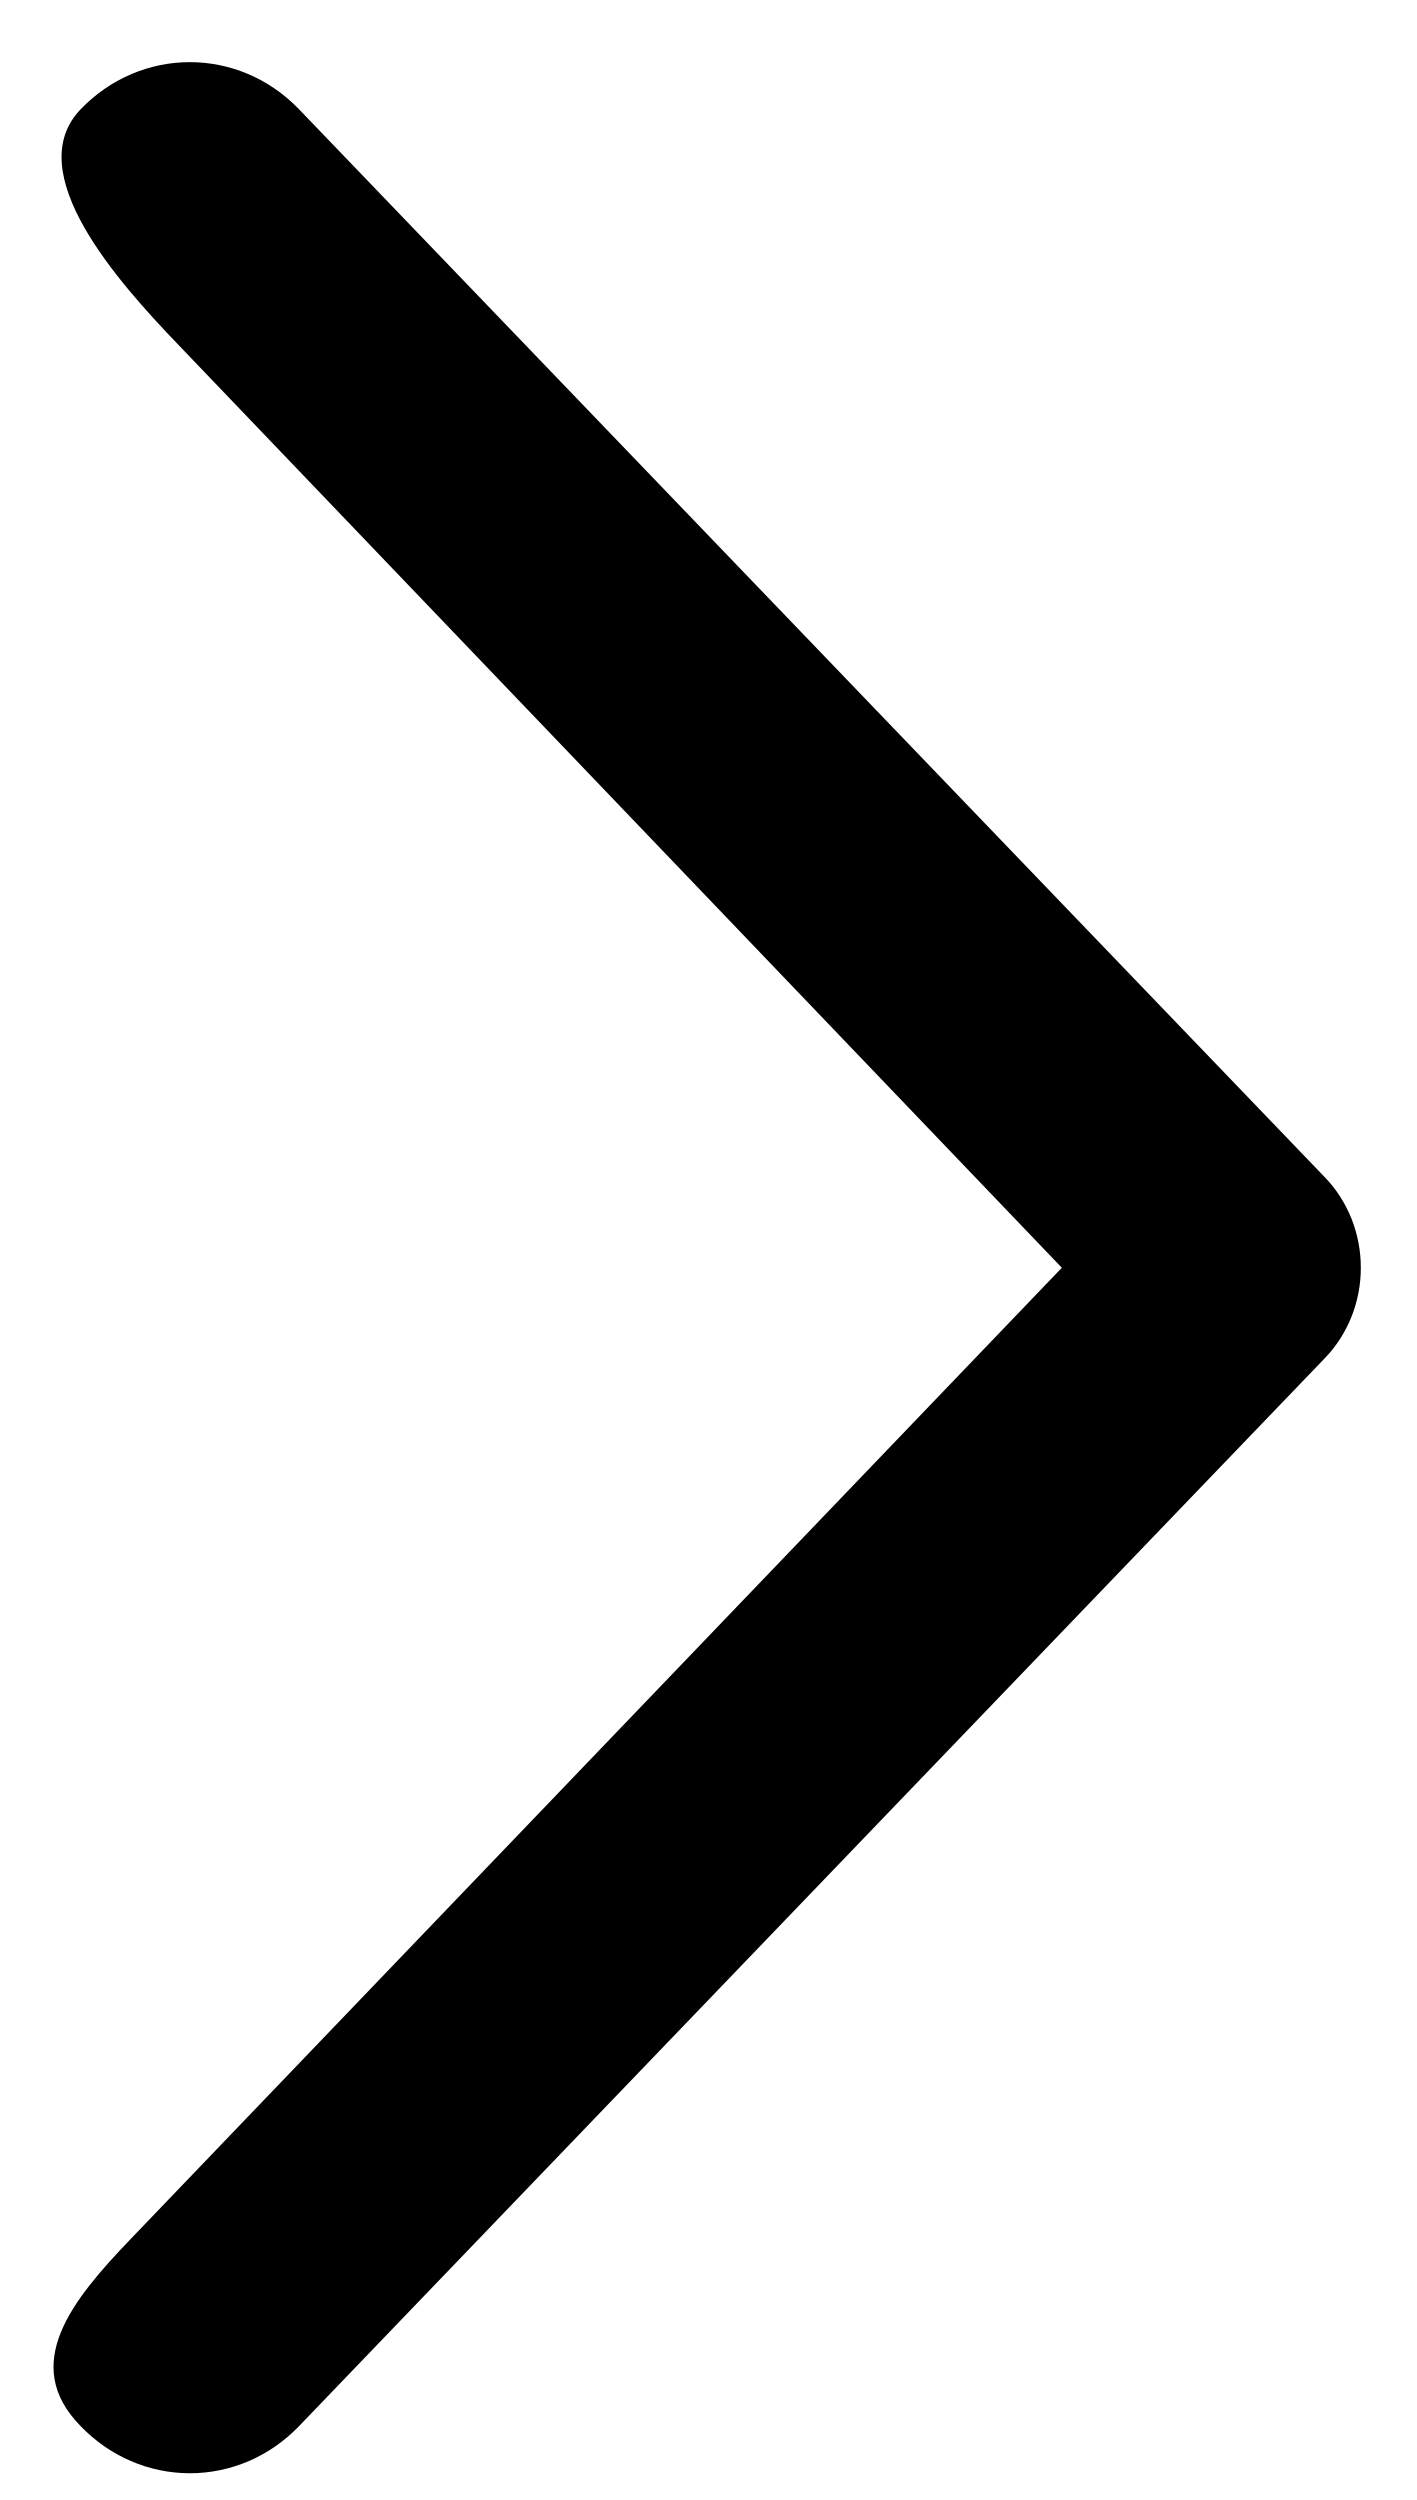
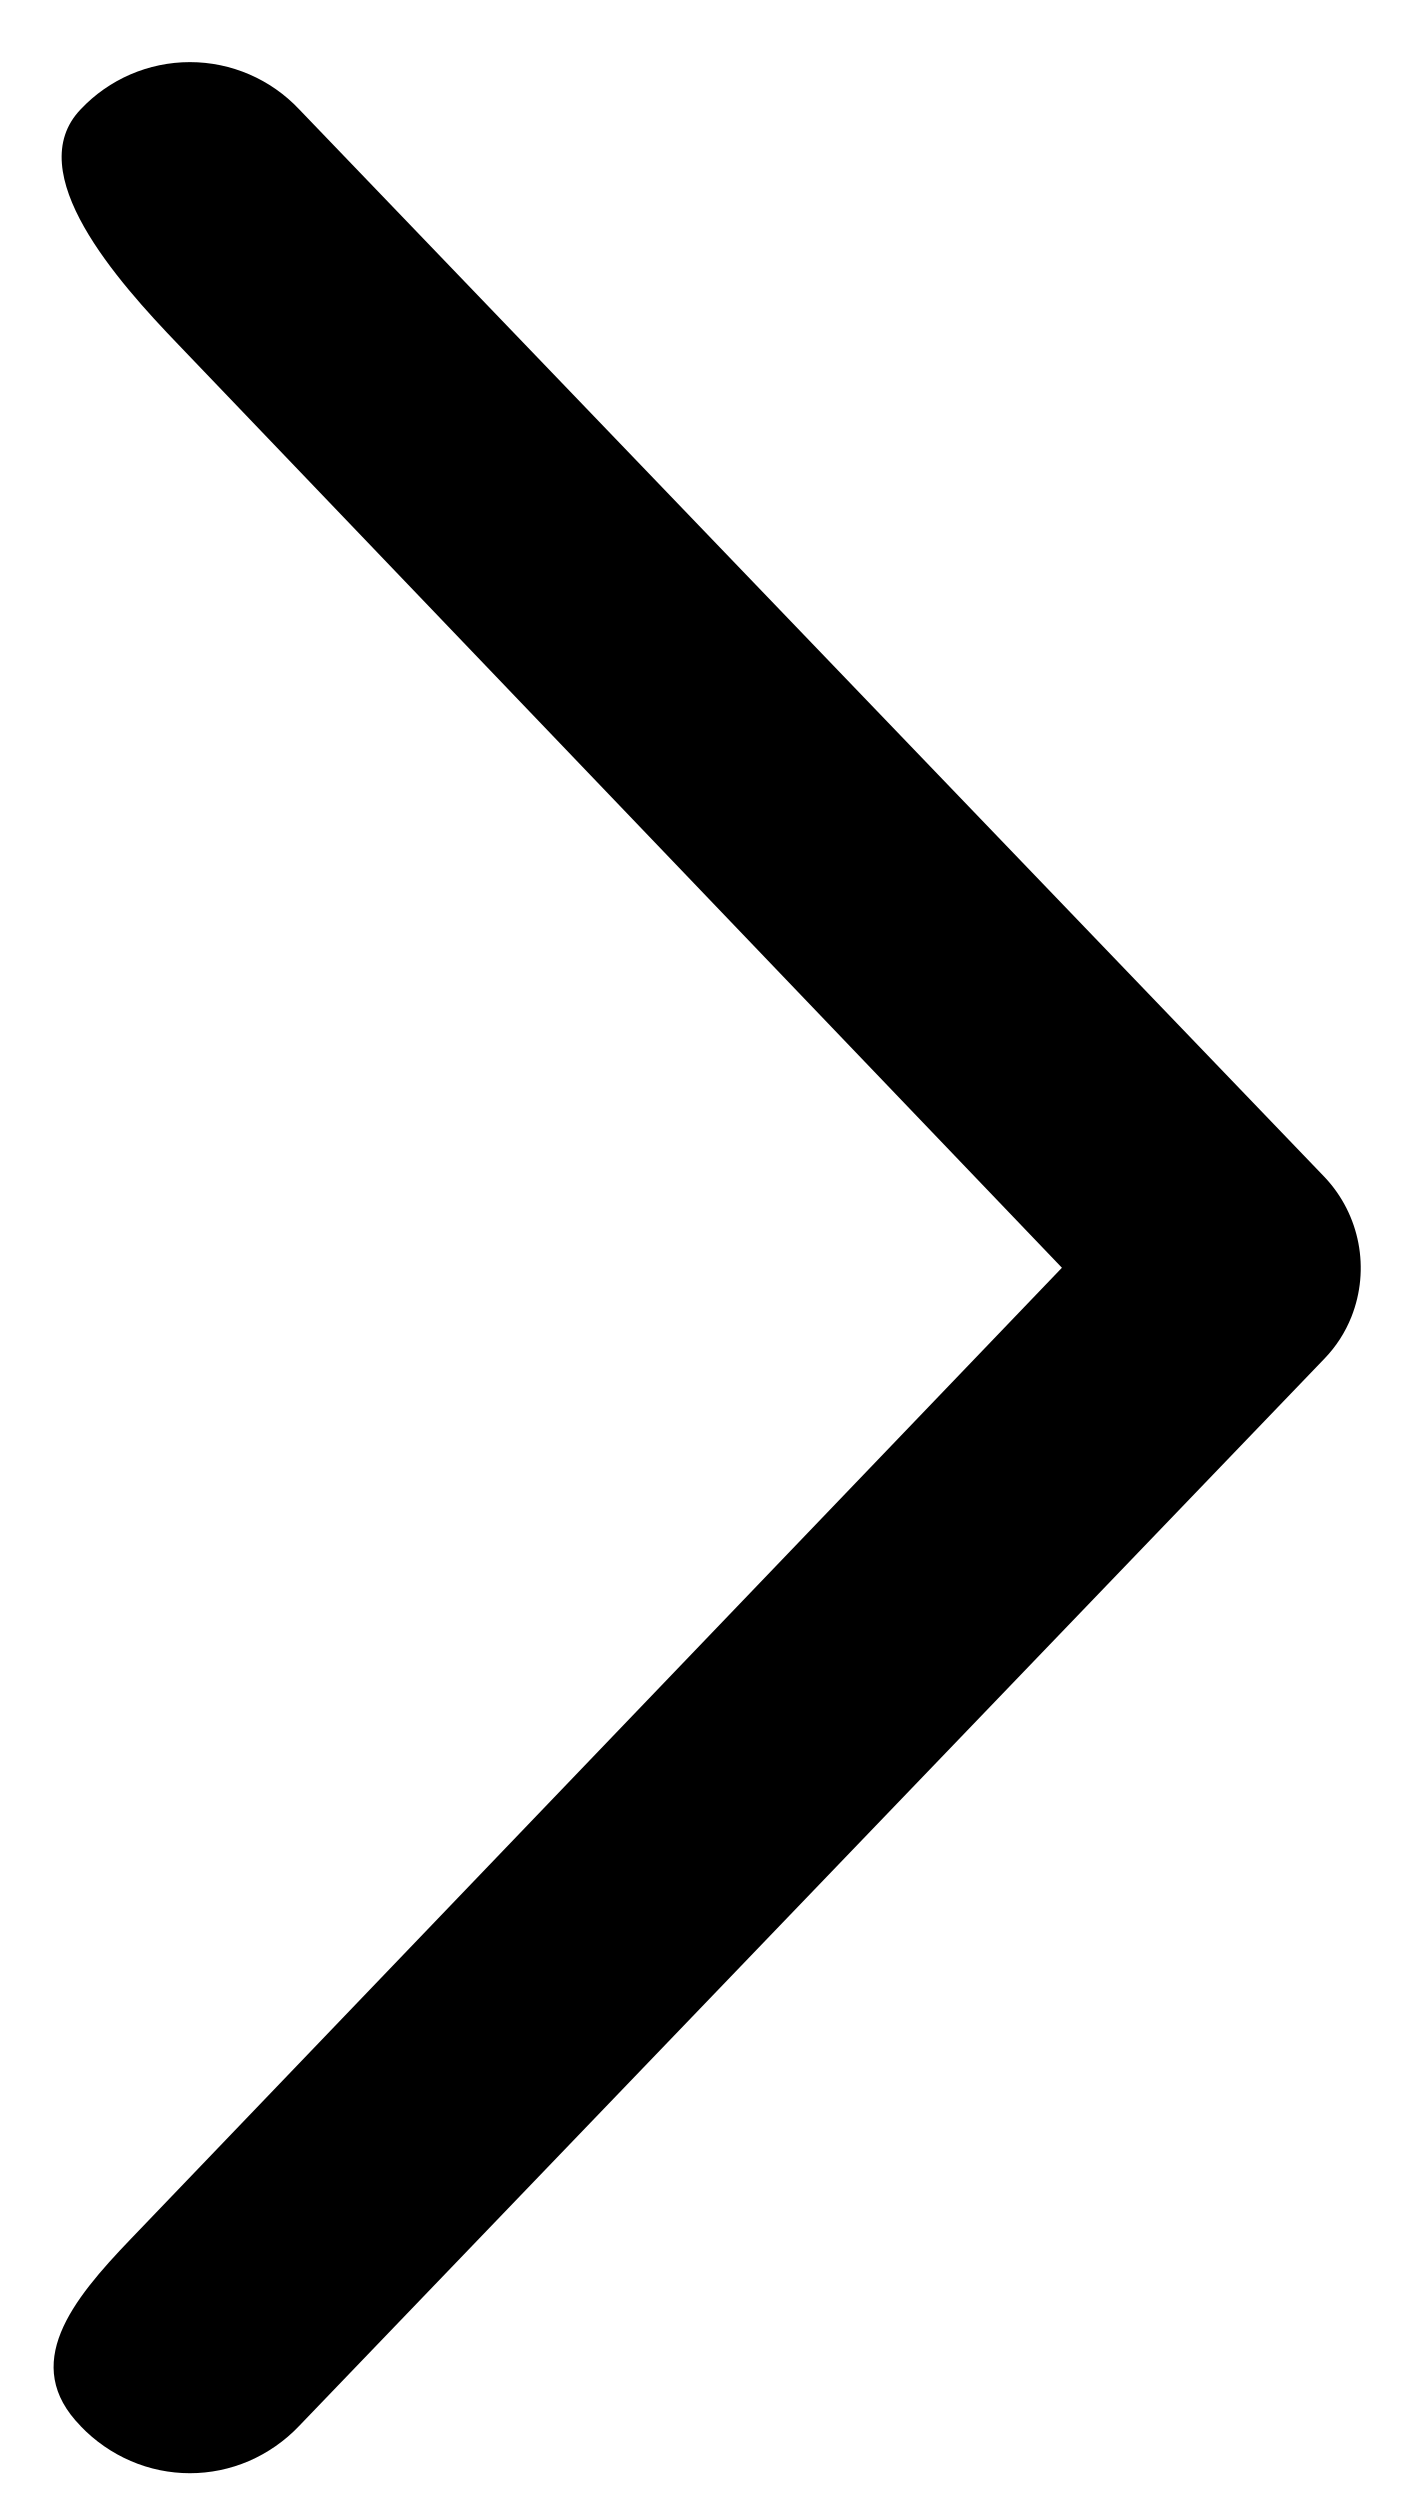
- <svg xmlns="http://www.w3.org/2000/svg" width="17" height="30" viewBox="0 0 17 30">
-   <path d="M0.967 29.113C1.139 29.292 1.344 29.435 1.569 29.532C1.794 29.629 2.035 29.679 2.278 29.679C2.522 29.679 2.763 29.629 2.988 29.532C3.213 29.435 3.417 29.292 3.589 29.113L15.897 16.299C16.035 16.157 16.143 15.987 16.218 15.801C16.292 15.614 16.33 15.414 16.33 15.213C16.33 15.011 16.292 14.811 16.218 14.624C16.143 14.438 16.035 14.268 15.897 14.126L3.589 1.312C2.863 0.557 1.693 0.557 0.967 1.312C0.242 2.068 1.411 3.378 2.136 4.133L12.742 15.213L1.569 26.867C0.858 27.607 0.242 28.373 0.967 29.113Z" fill="black" />
+ <svg xmlns="http://www.w3.org/2000/svg" width="17" height="30">
+   <path d="M.967 29.113c.172.18.377.322.602.419a1.79 1.79 0 001.419 0 1.84 1.84 0 00.601-.42L15.897 16.3a1.54 1.54 0 00.32-.498 1.589 1.589 0 00-.32-1.675L3.59 1.312a1.8 1.8 0 00-2.622 0c-.725.756.444 2.066 1.17 2.821l10.605 11.08L1.57 26.867c-.711.74-1.327 1.506-.602 2.246z" />
</svg>
